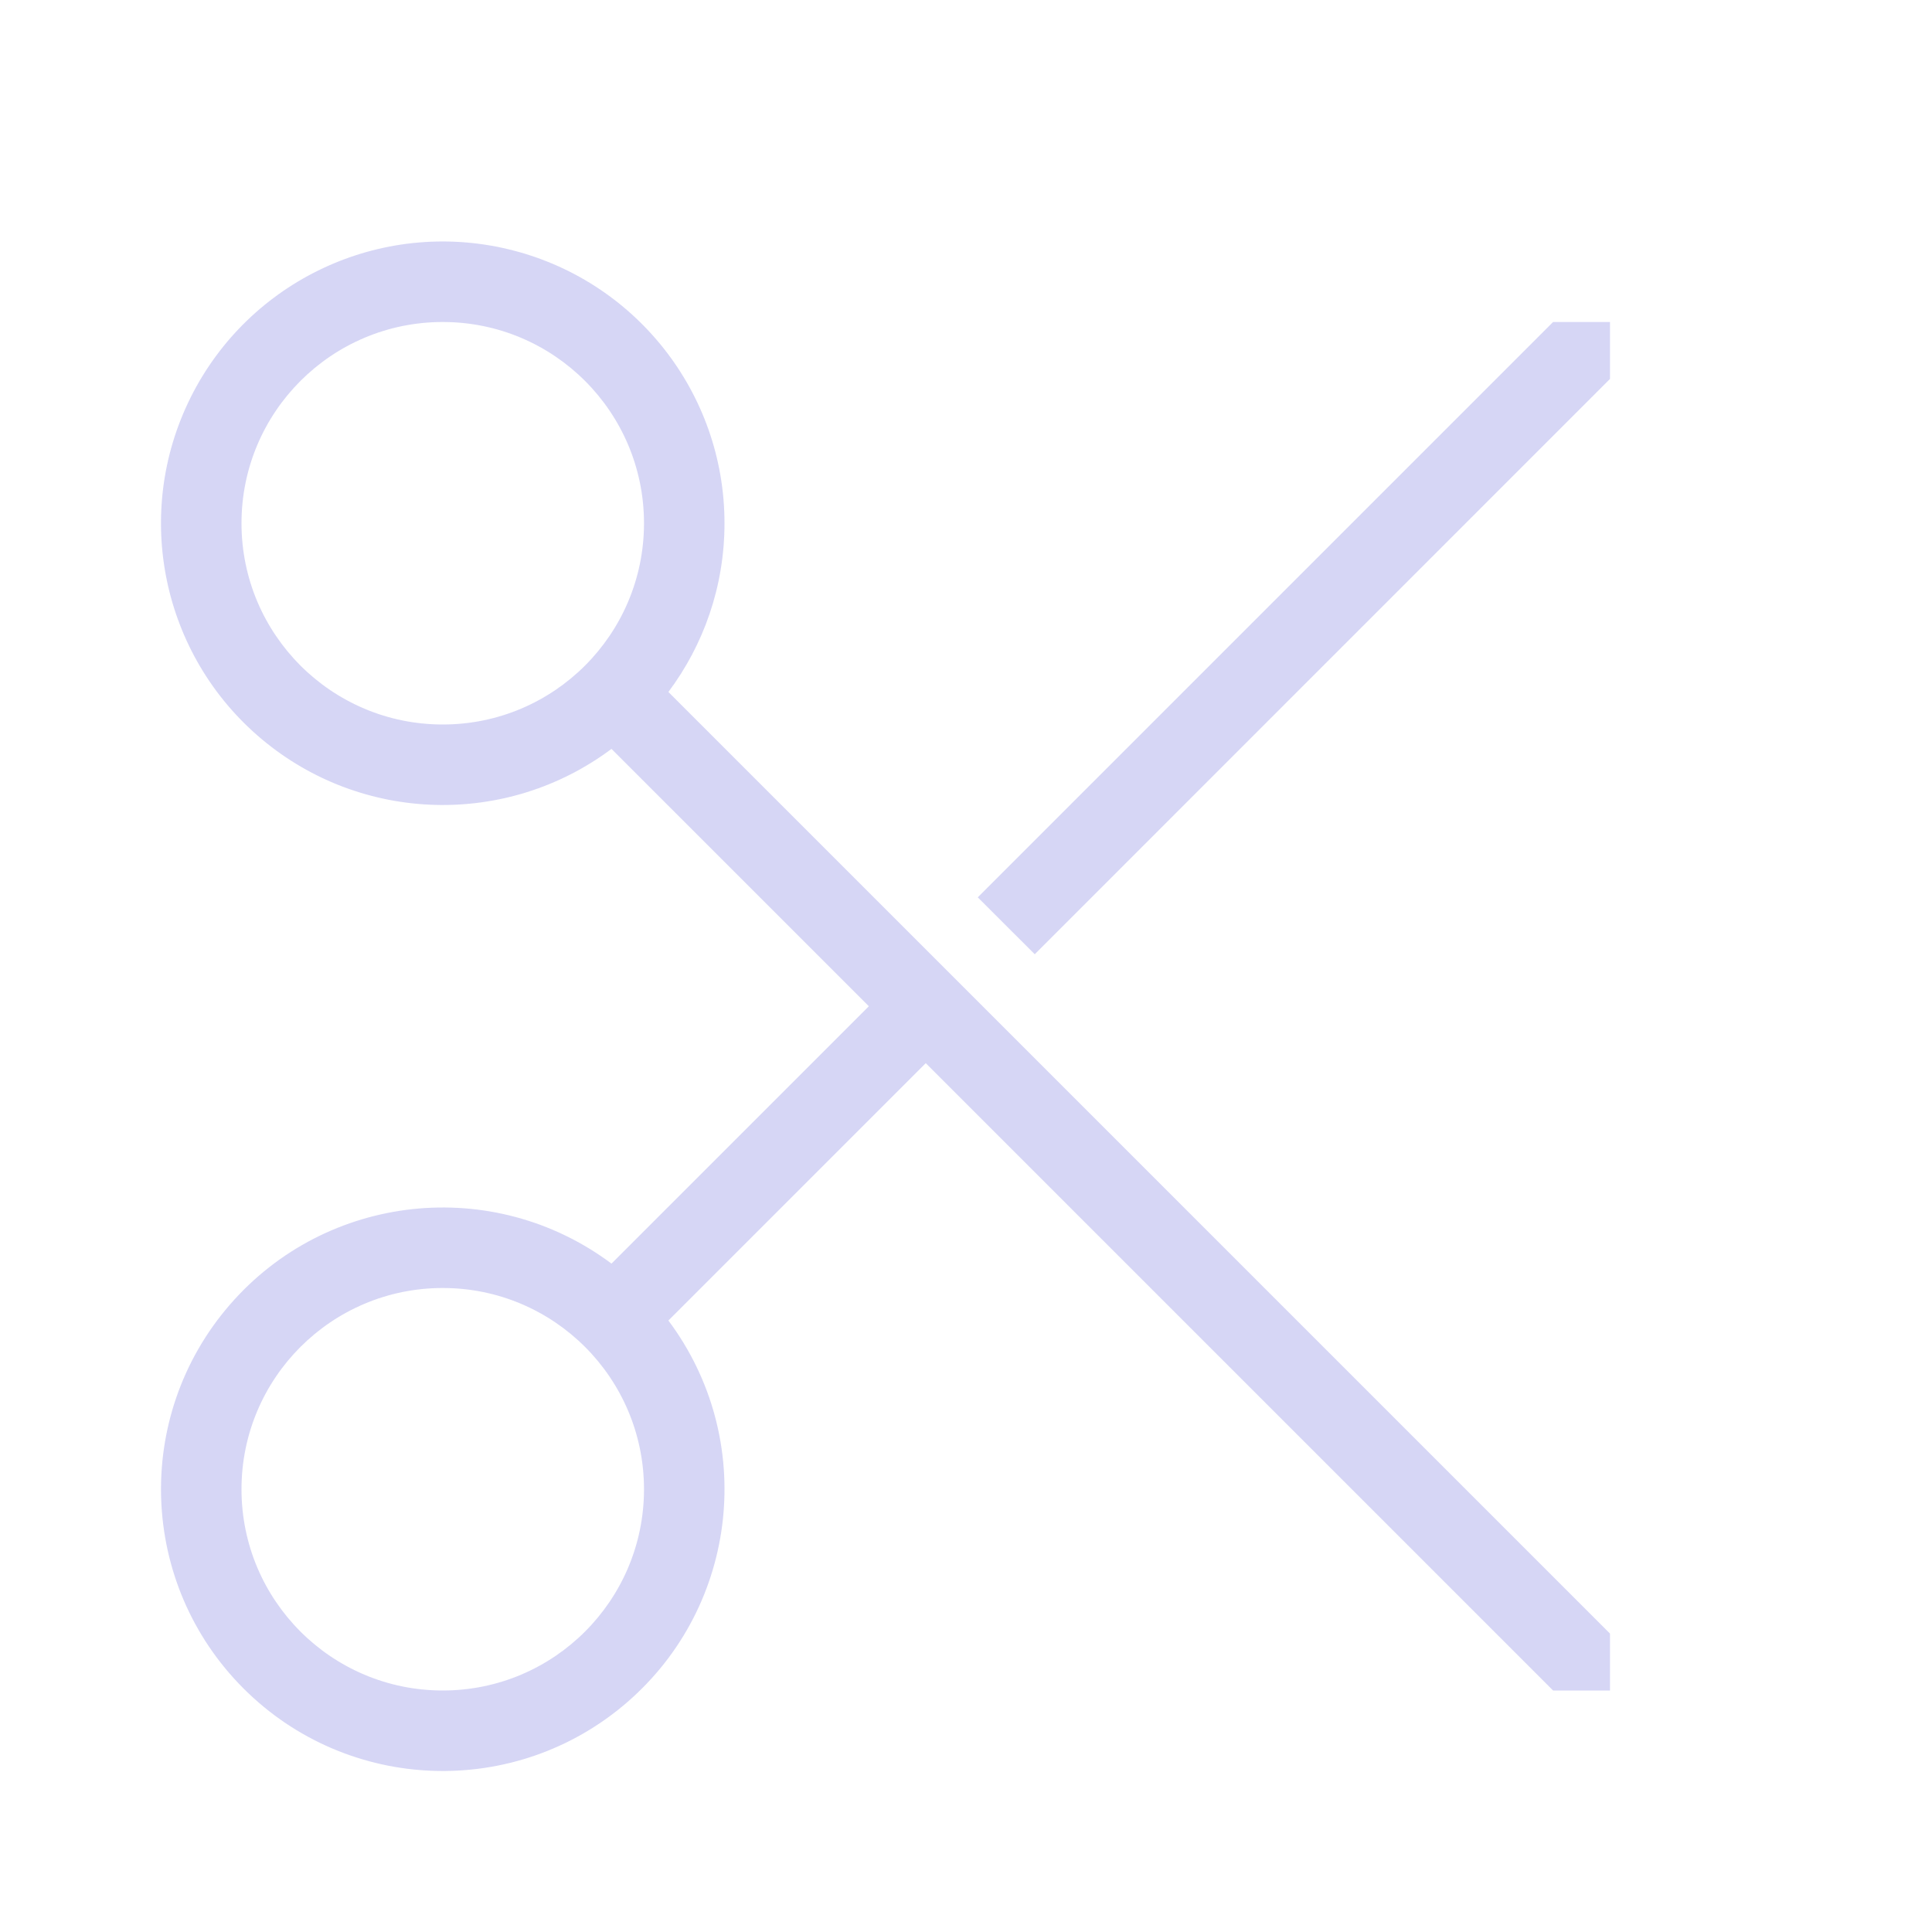
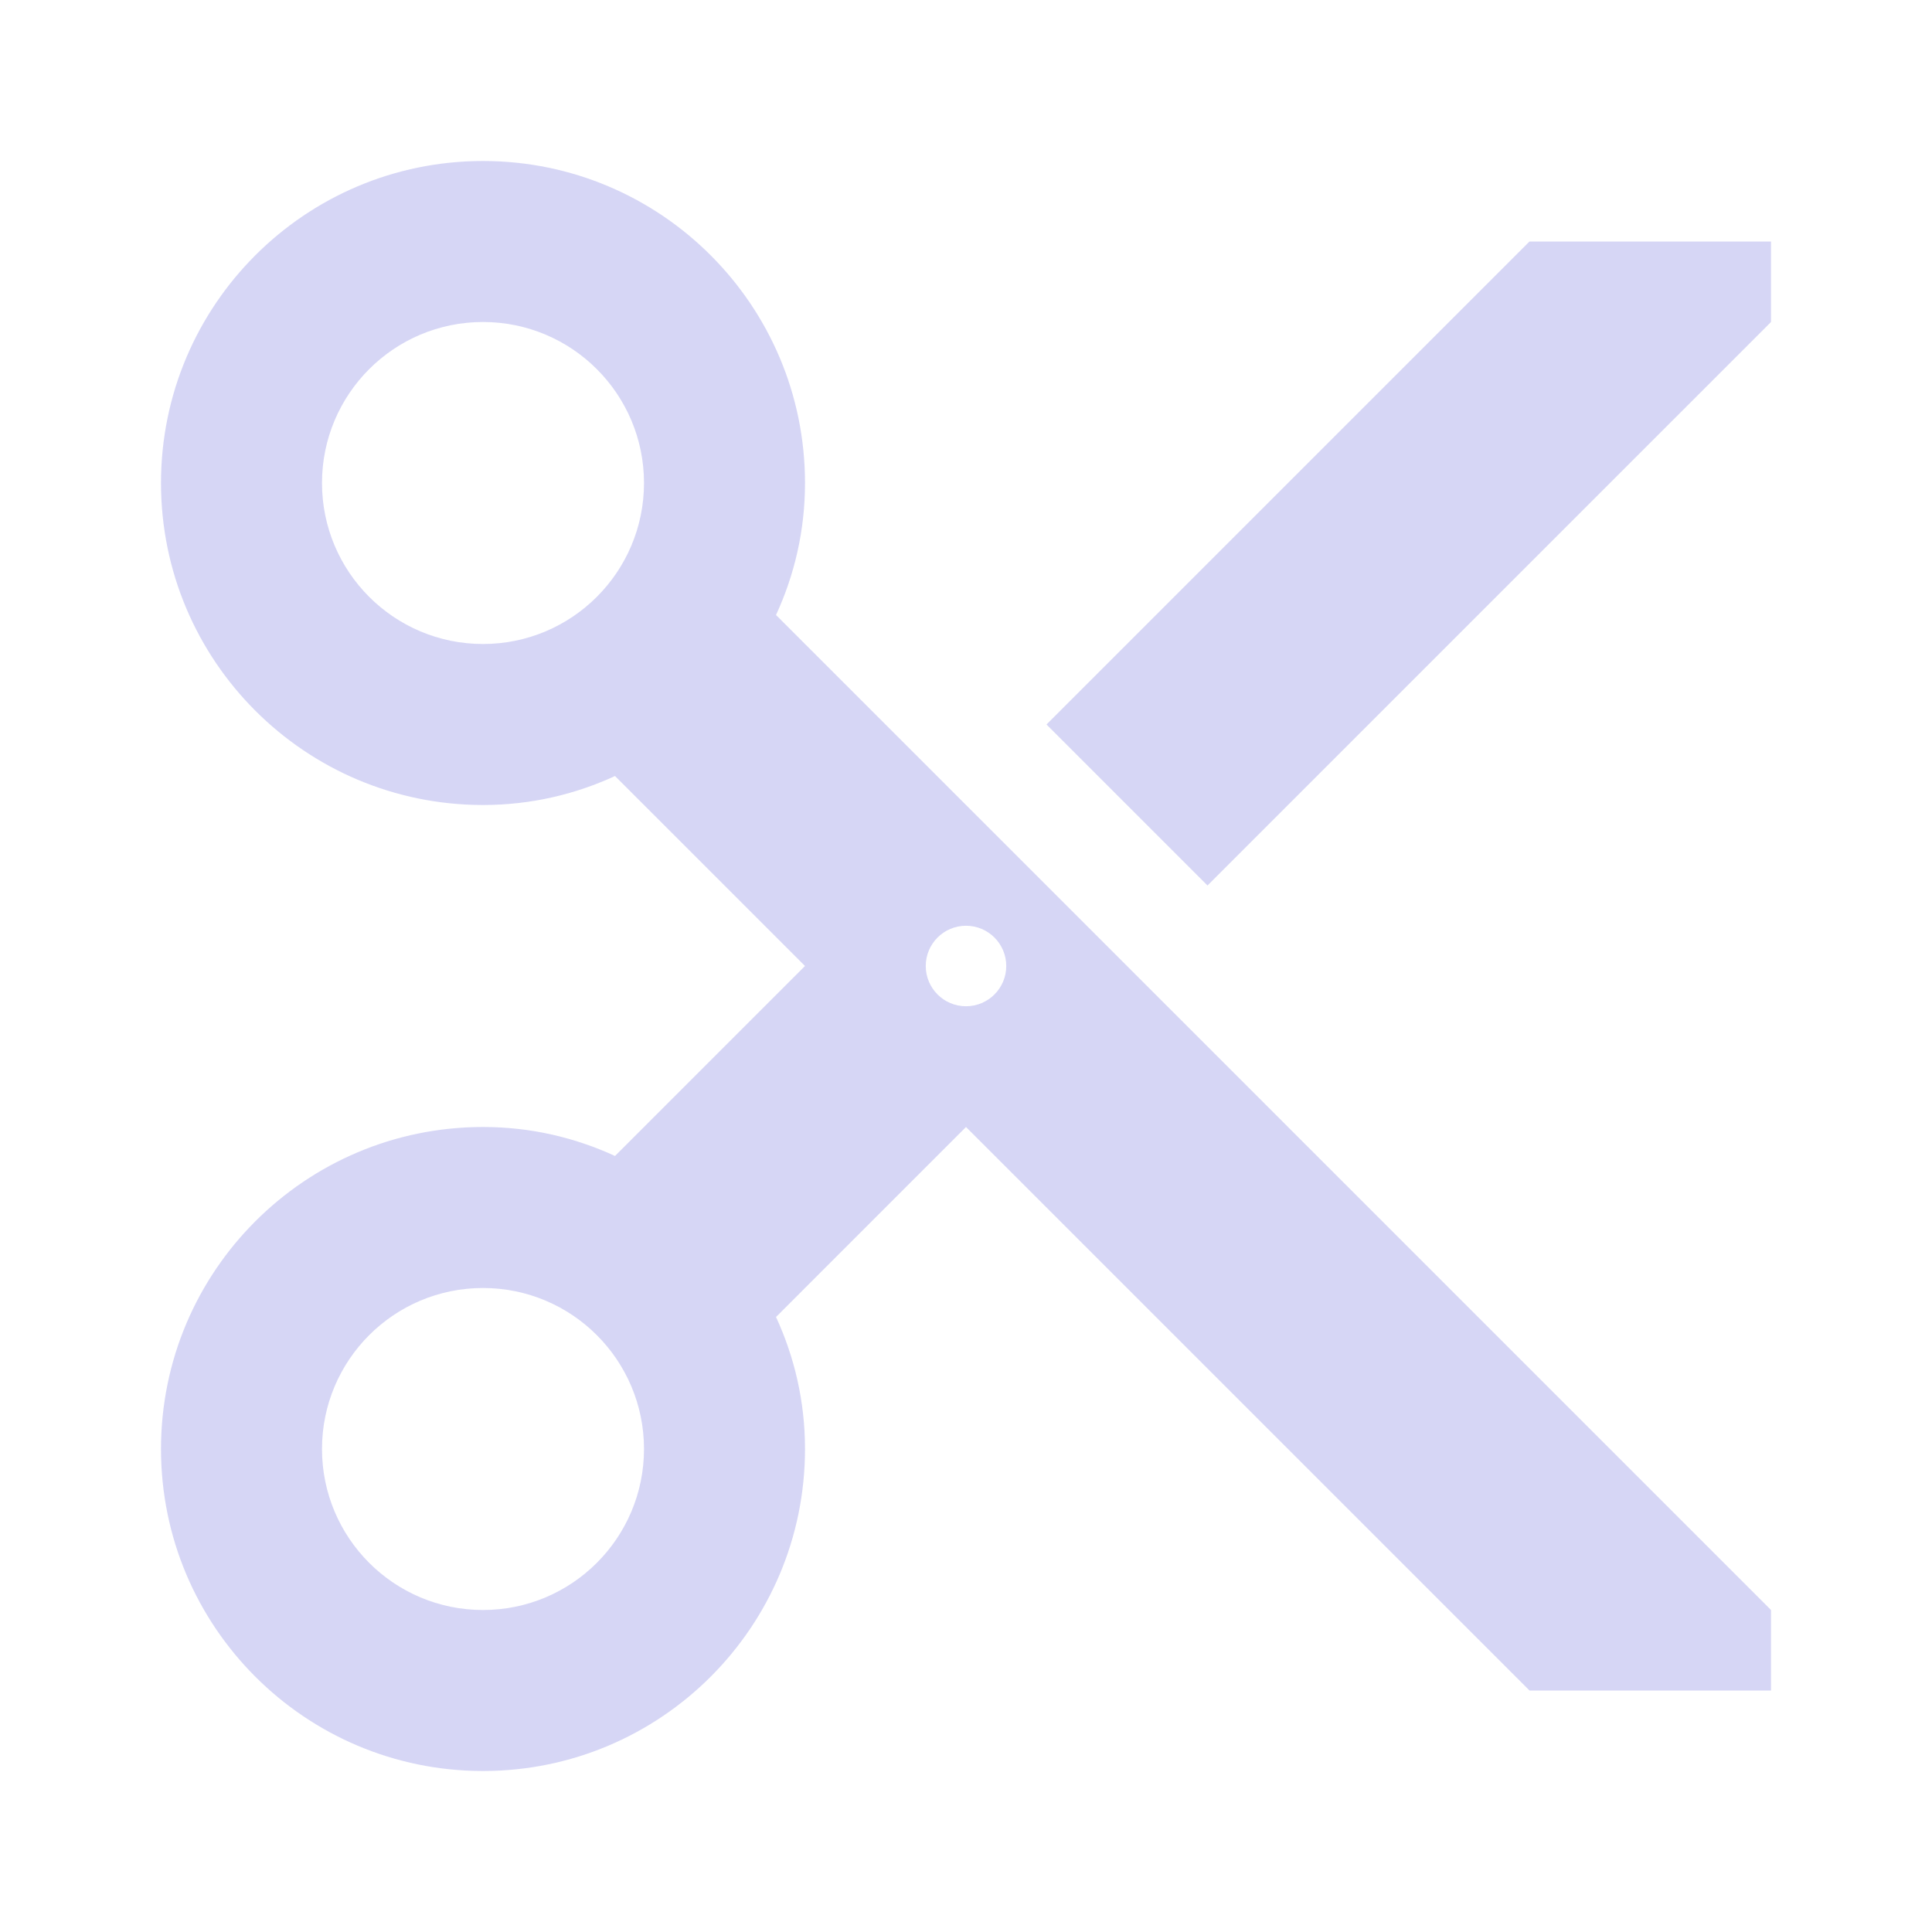
<svg xmlns="http://www.w3.org/2000/svg" aria-hidden="true" role="img" width="1em" height="1em" preserveAspectRatio="xMidYMid meet" viewBox="0 0 24 24">
-   <path d="M9 6.5c0 .786-.26 1.512-.697 2.096L20 20.293V21h-.707L11.5 13.207l-3.197 3.197a3.5 3.5 0 1 1-.707-.707l3.197-3.197l-3.197-3.197A3.5 3.5 0 1 1 9 6.5zm-1 0a2.5 2.5 0 1 0-5 0a2.5 2.5 0 0 0 5 0zM19.293 4H20v.707l-7.146 7.147l-.708-.707L19.293 4zM5.5 16a2.5 2.5 0 1 0 0 5a2.5 2.5 0 0 0 0-5z" fill="#d6d6f5" />
+   <path d="M19 3l-6 6l2 2l7-7V3m-10 9.5a.5.5 0 0 1-.5-.5a.5.5 0 0 1 .5-.5a.5.5 0 0 1 .5.5a.5.5 0 0 1-.5.5M6 20a2 2 0 0 1-2-2a2 2 0 0 1 2-2a2 2 0 0 1 2 2a2 2 0 0 1-2 2M6 8a2 2 0 0 1-2-2a2 2 0 0 1 2-2a2 2 0 0 1 2 2a2 2 0 0 1-2 2m3.64-.36c.23-.5.36-1.05.36-1.64a4 4 0 0 0-4-4a4 4 0 0 0-4 4a4 4 0 0 0 4 4c.59 0 1.14-.13 1.64-.36L10 12l-2.36 2.36C7.14 14.13 6.59 14 6 14a4 4 0 0 0-4 4a4 4 0 0 0 4 4a4 4 0 0 0 4-4c0-.59-.13-1.14-.36-1.64L12 14l7 7h3v-1L9.64 7.64z" fill="#d6d6f5" />
</svg>
